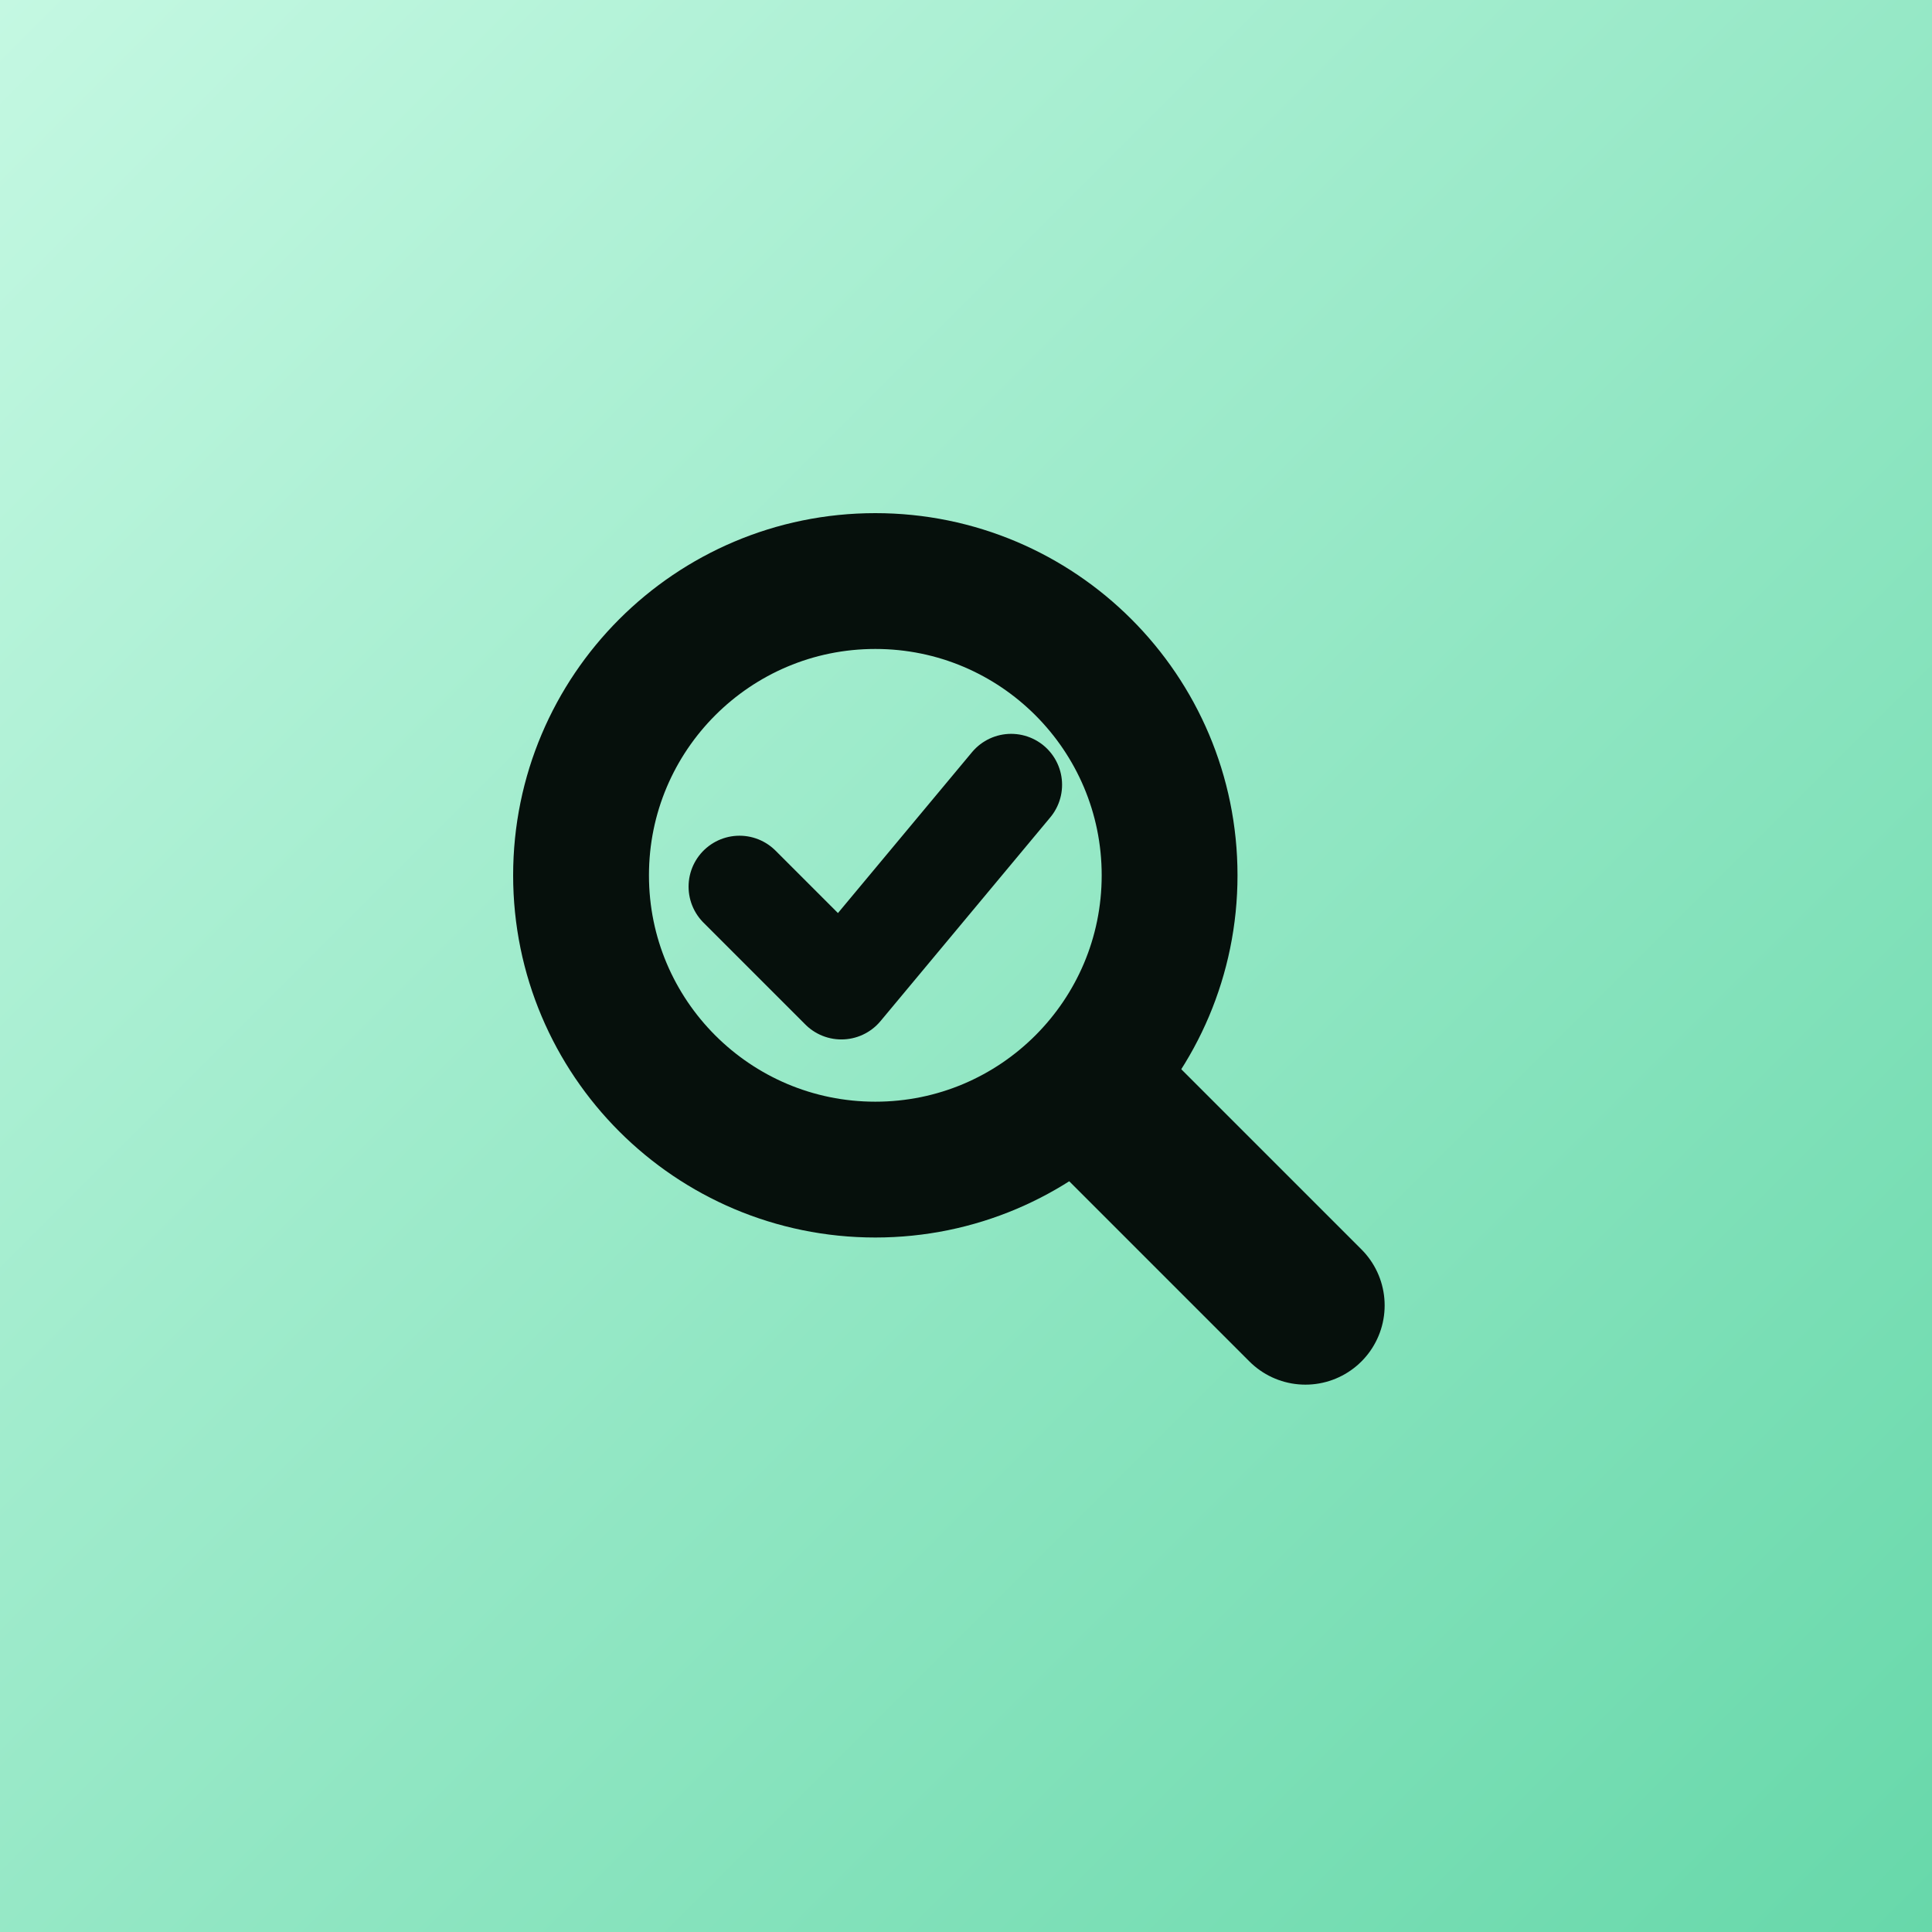
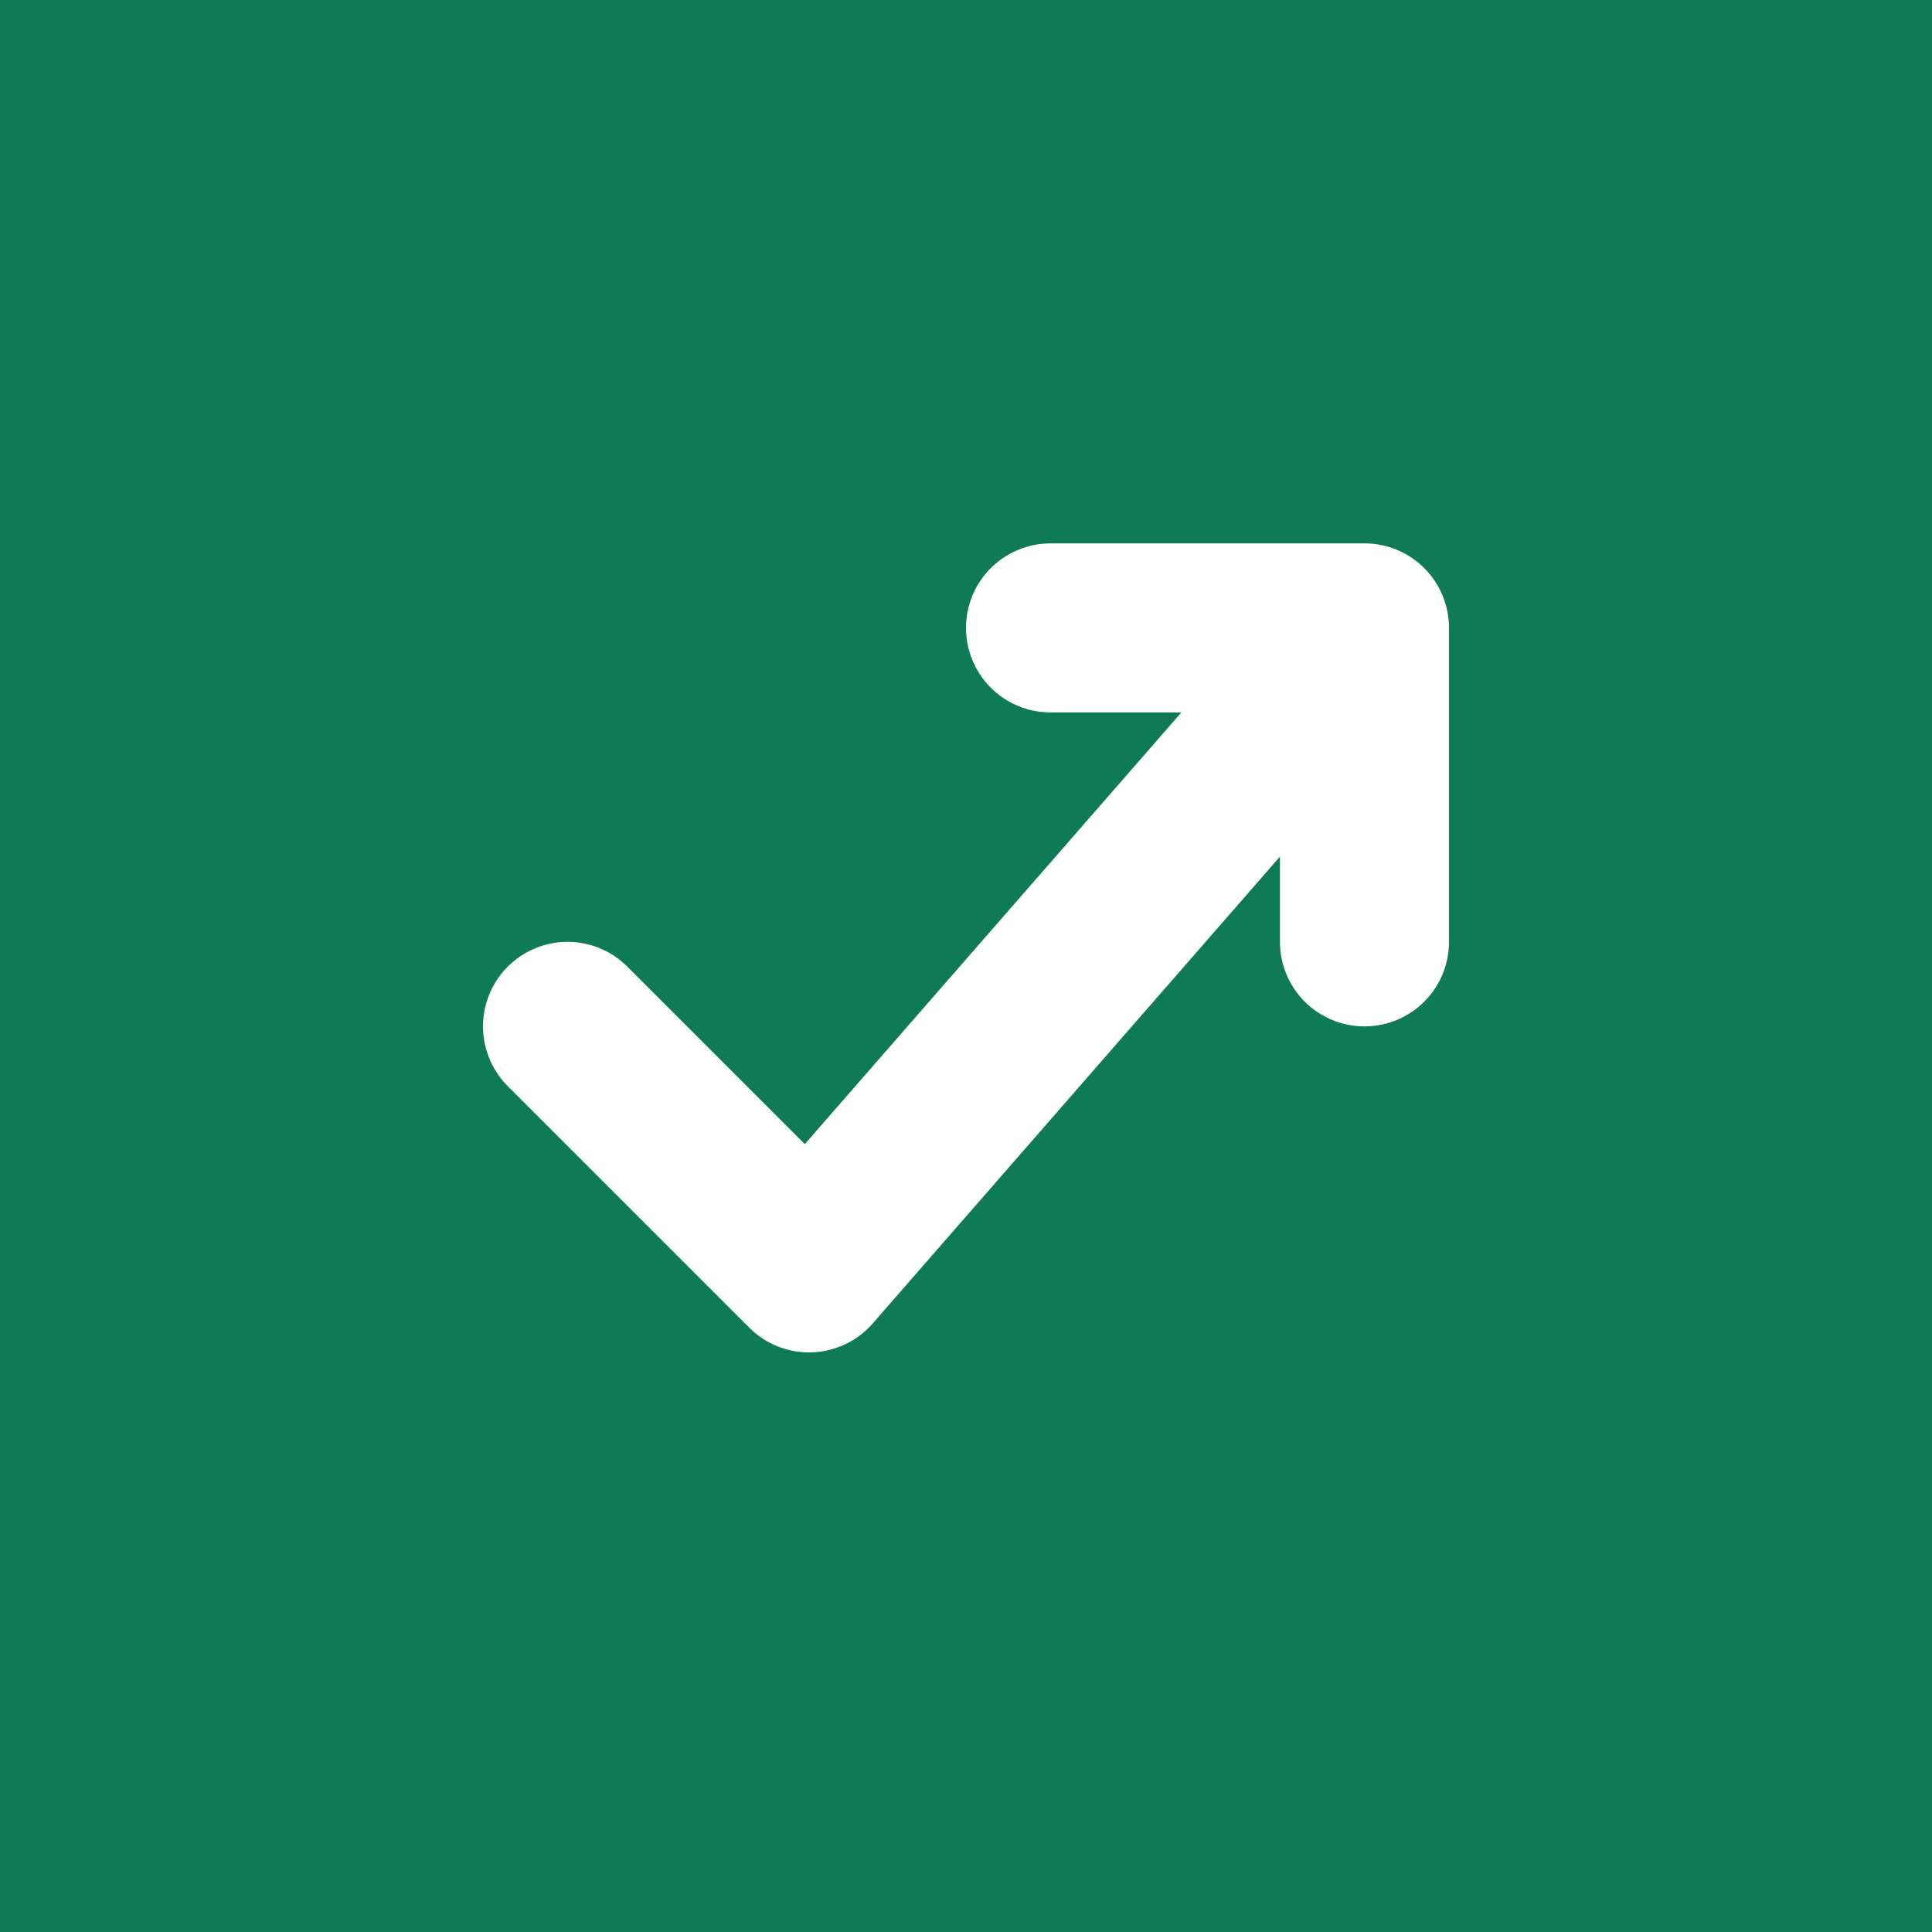
<svg xmlns="http://www.w3.org/2000/svg" viewBox="0 0 180 180" role="img" aria-label="SEO Fix Kit">
-   <defs>
-     <linearGradient id="t" x1="0" y1="0" x2="180" y2="180" gradientUnits="userSpaceOnUse">
-       <stop offset="0" stop-color="#c4f8e2" />
-       <stop offset="1" stop-color="#67d8aa" />
-     </linearGradient>
-   </defs>
-   <rect width="180" height="180" fill="url(#t)" />
-   <g transform="translate(22.5 22.5) scale(2.109)">
-     <circle cx="28" cy="28" r="13" fill="none" stroke="#06100c" stroke-width="6" />
-     <path d="m38 38 9 9" fill="none" stroke="#06100c" stroke-width="7" stroke-linecap="round" />
-     <path d="m22 28.5 4.5 4.5 7.5-9" fill="none" stroke="#06100c" stroke-width="4.5" stroke-linecap="round" stroke-linejoin="round" />
+   <rect width="180" height="180" fill="#0f7a56" />
+   <g transform="translate(18 18) scale(2.25)">
+     <path d="M15.5 34.5 25.5 44.5 46 21M35.5 18H48.5V31" fill="none" stroke="#ffffff" stroke-width="7" stroke-linecap="round" stroke-linejoin="round" />
  </g>
</svg>
